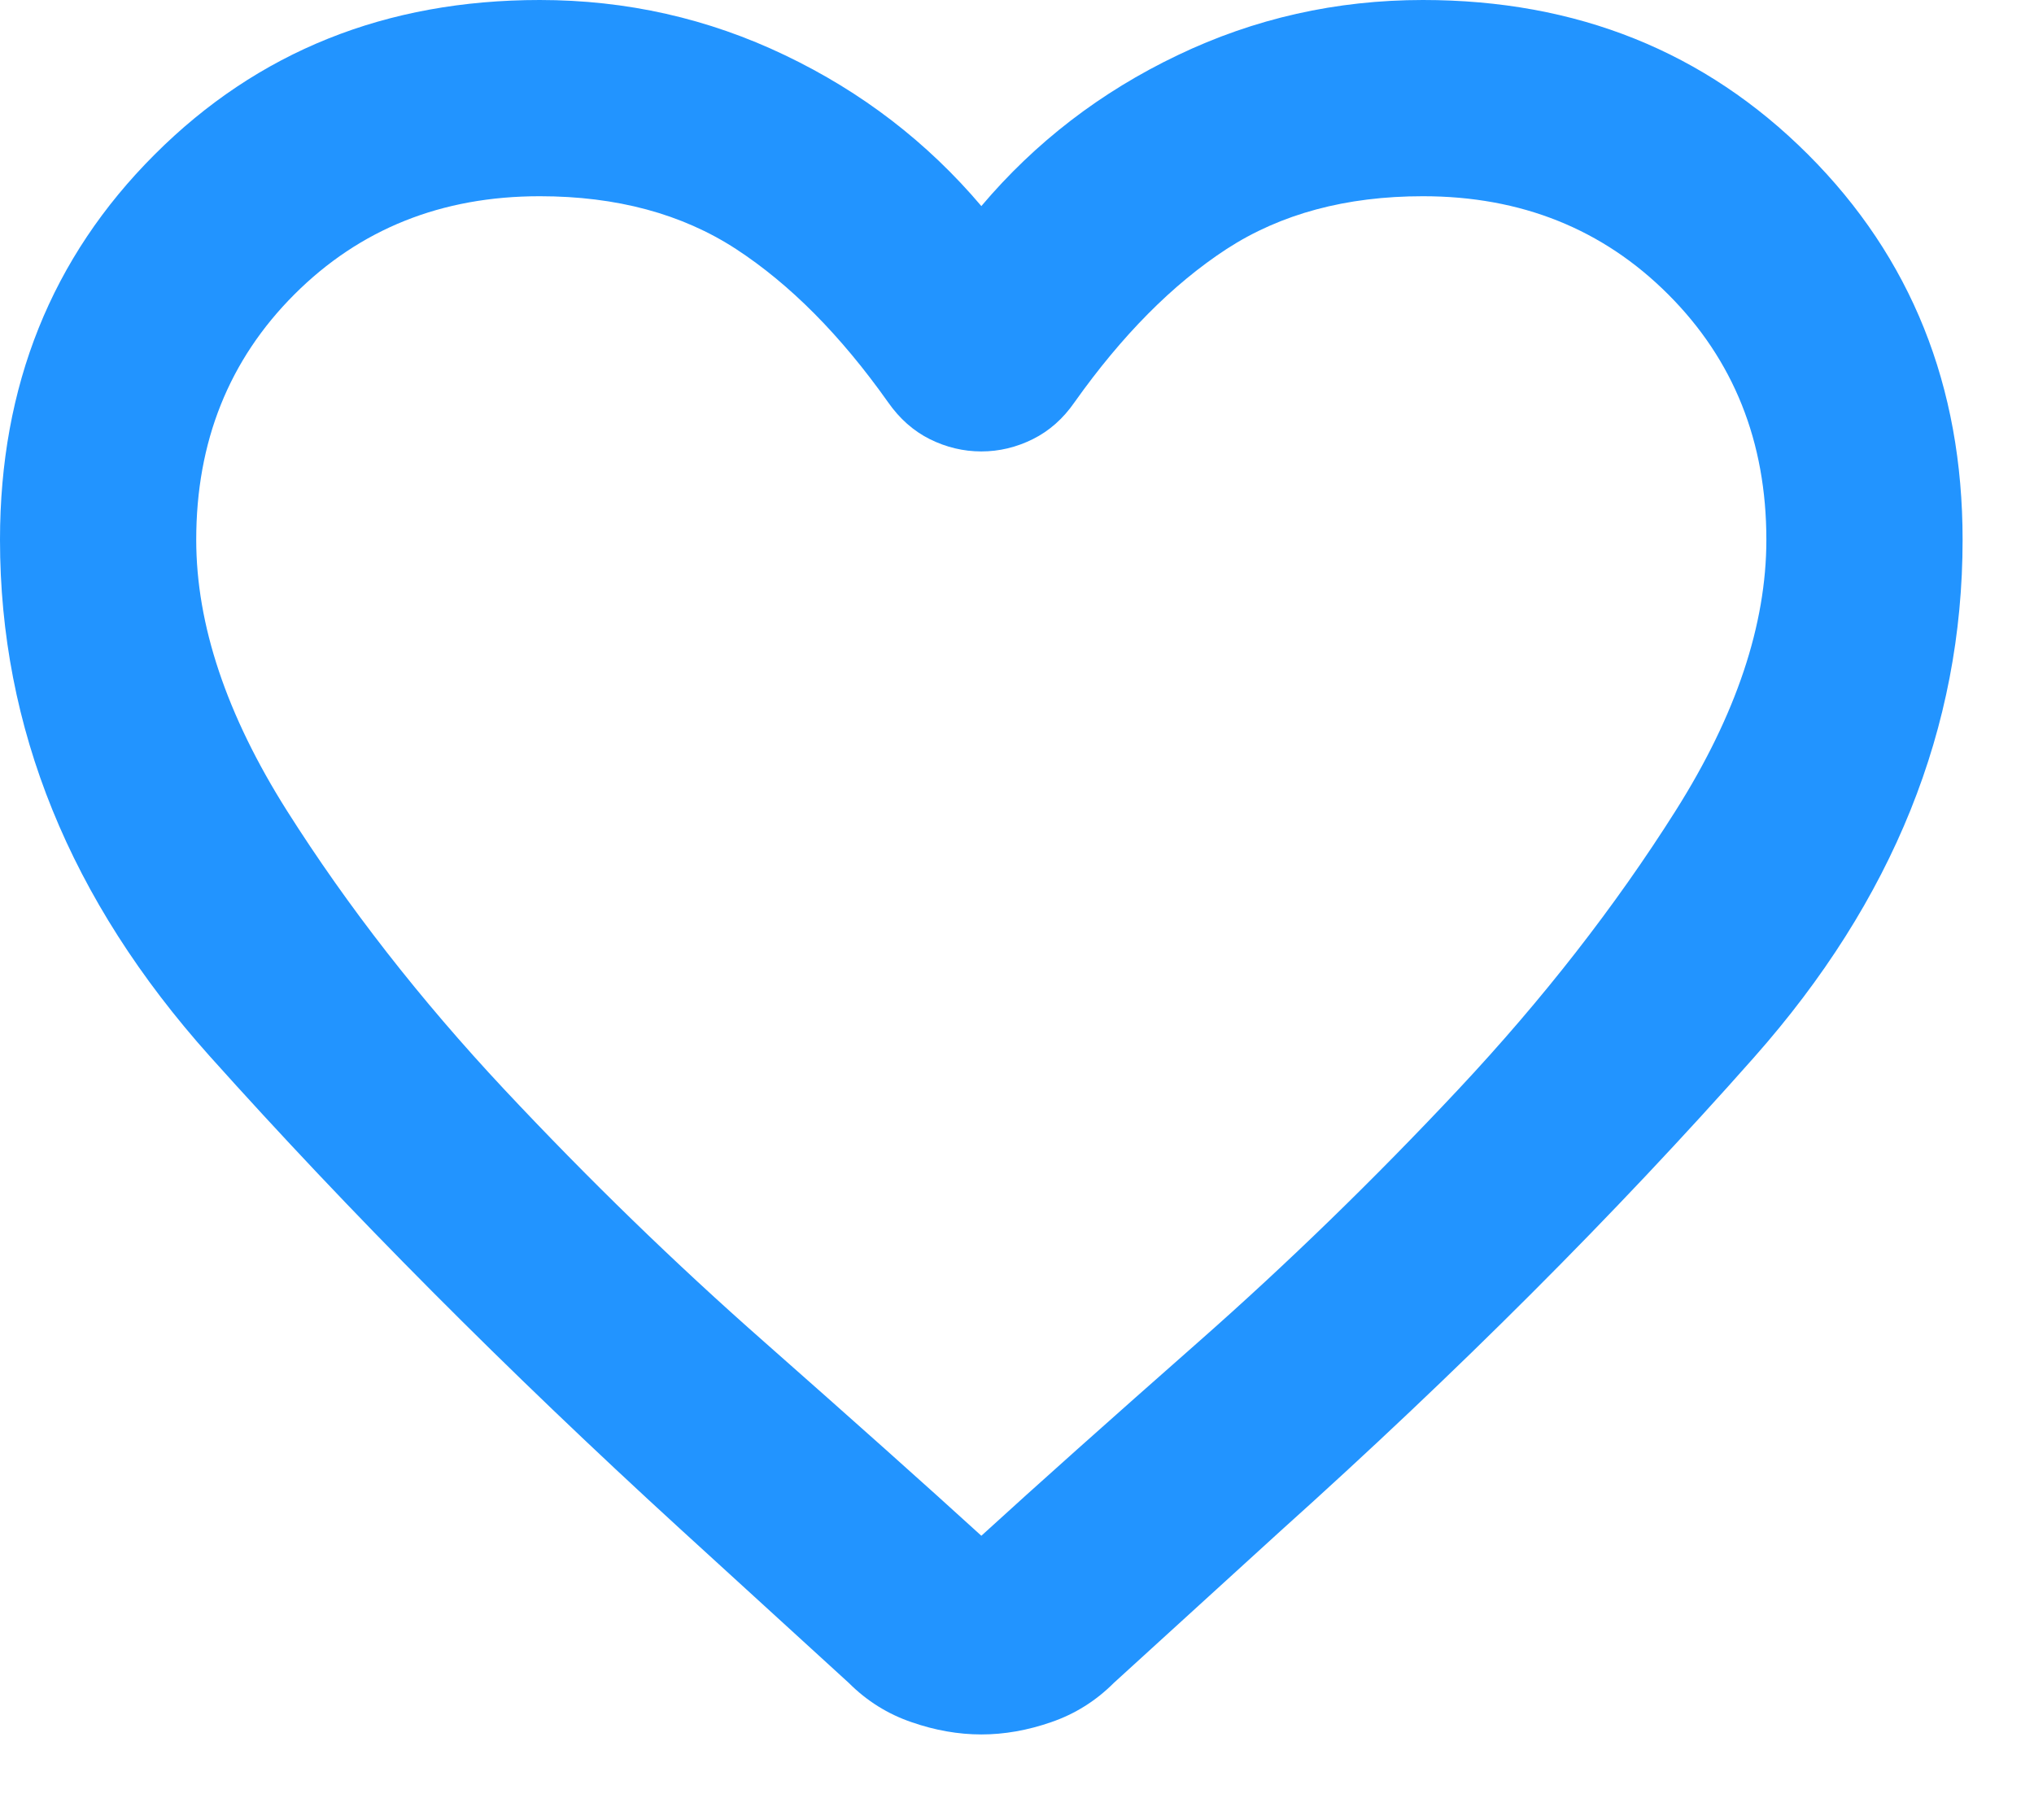
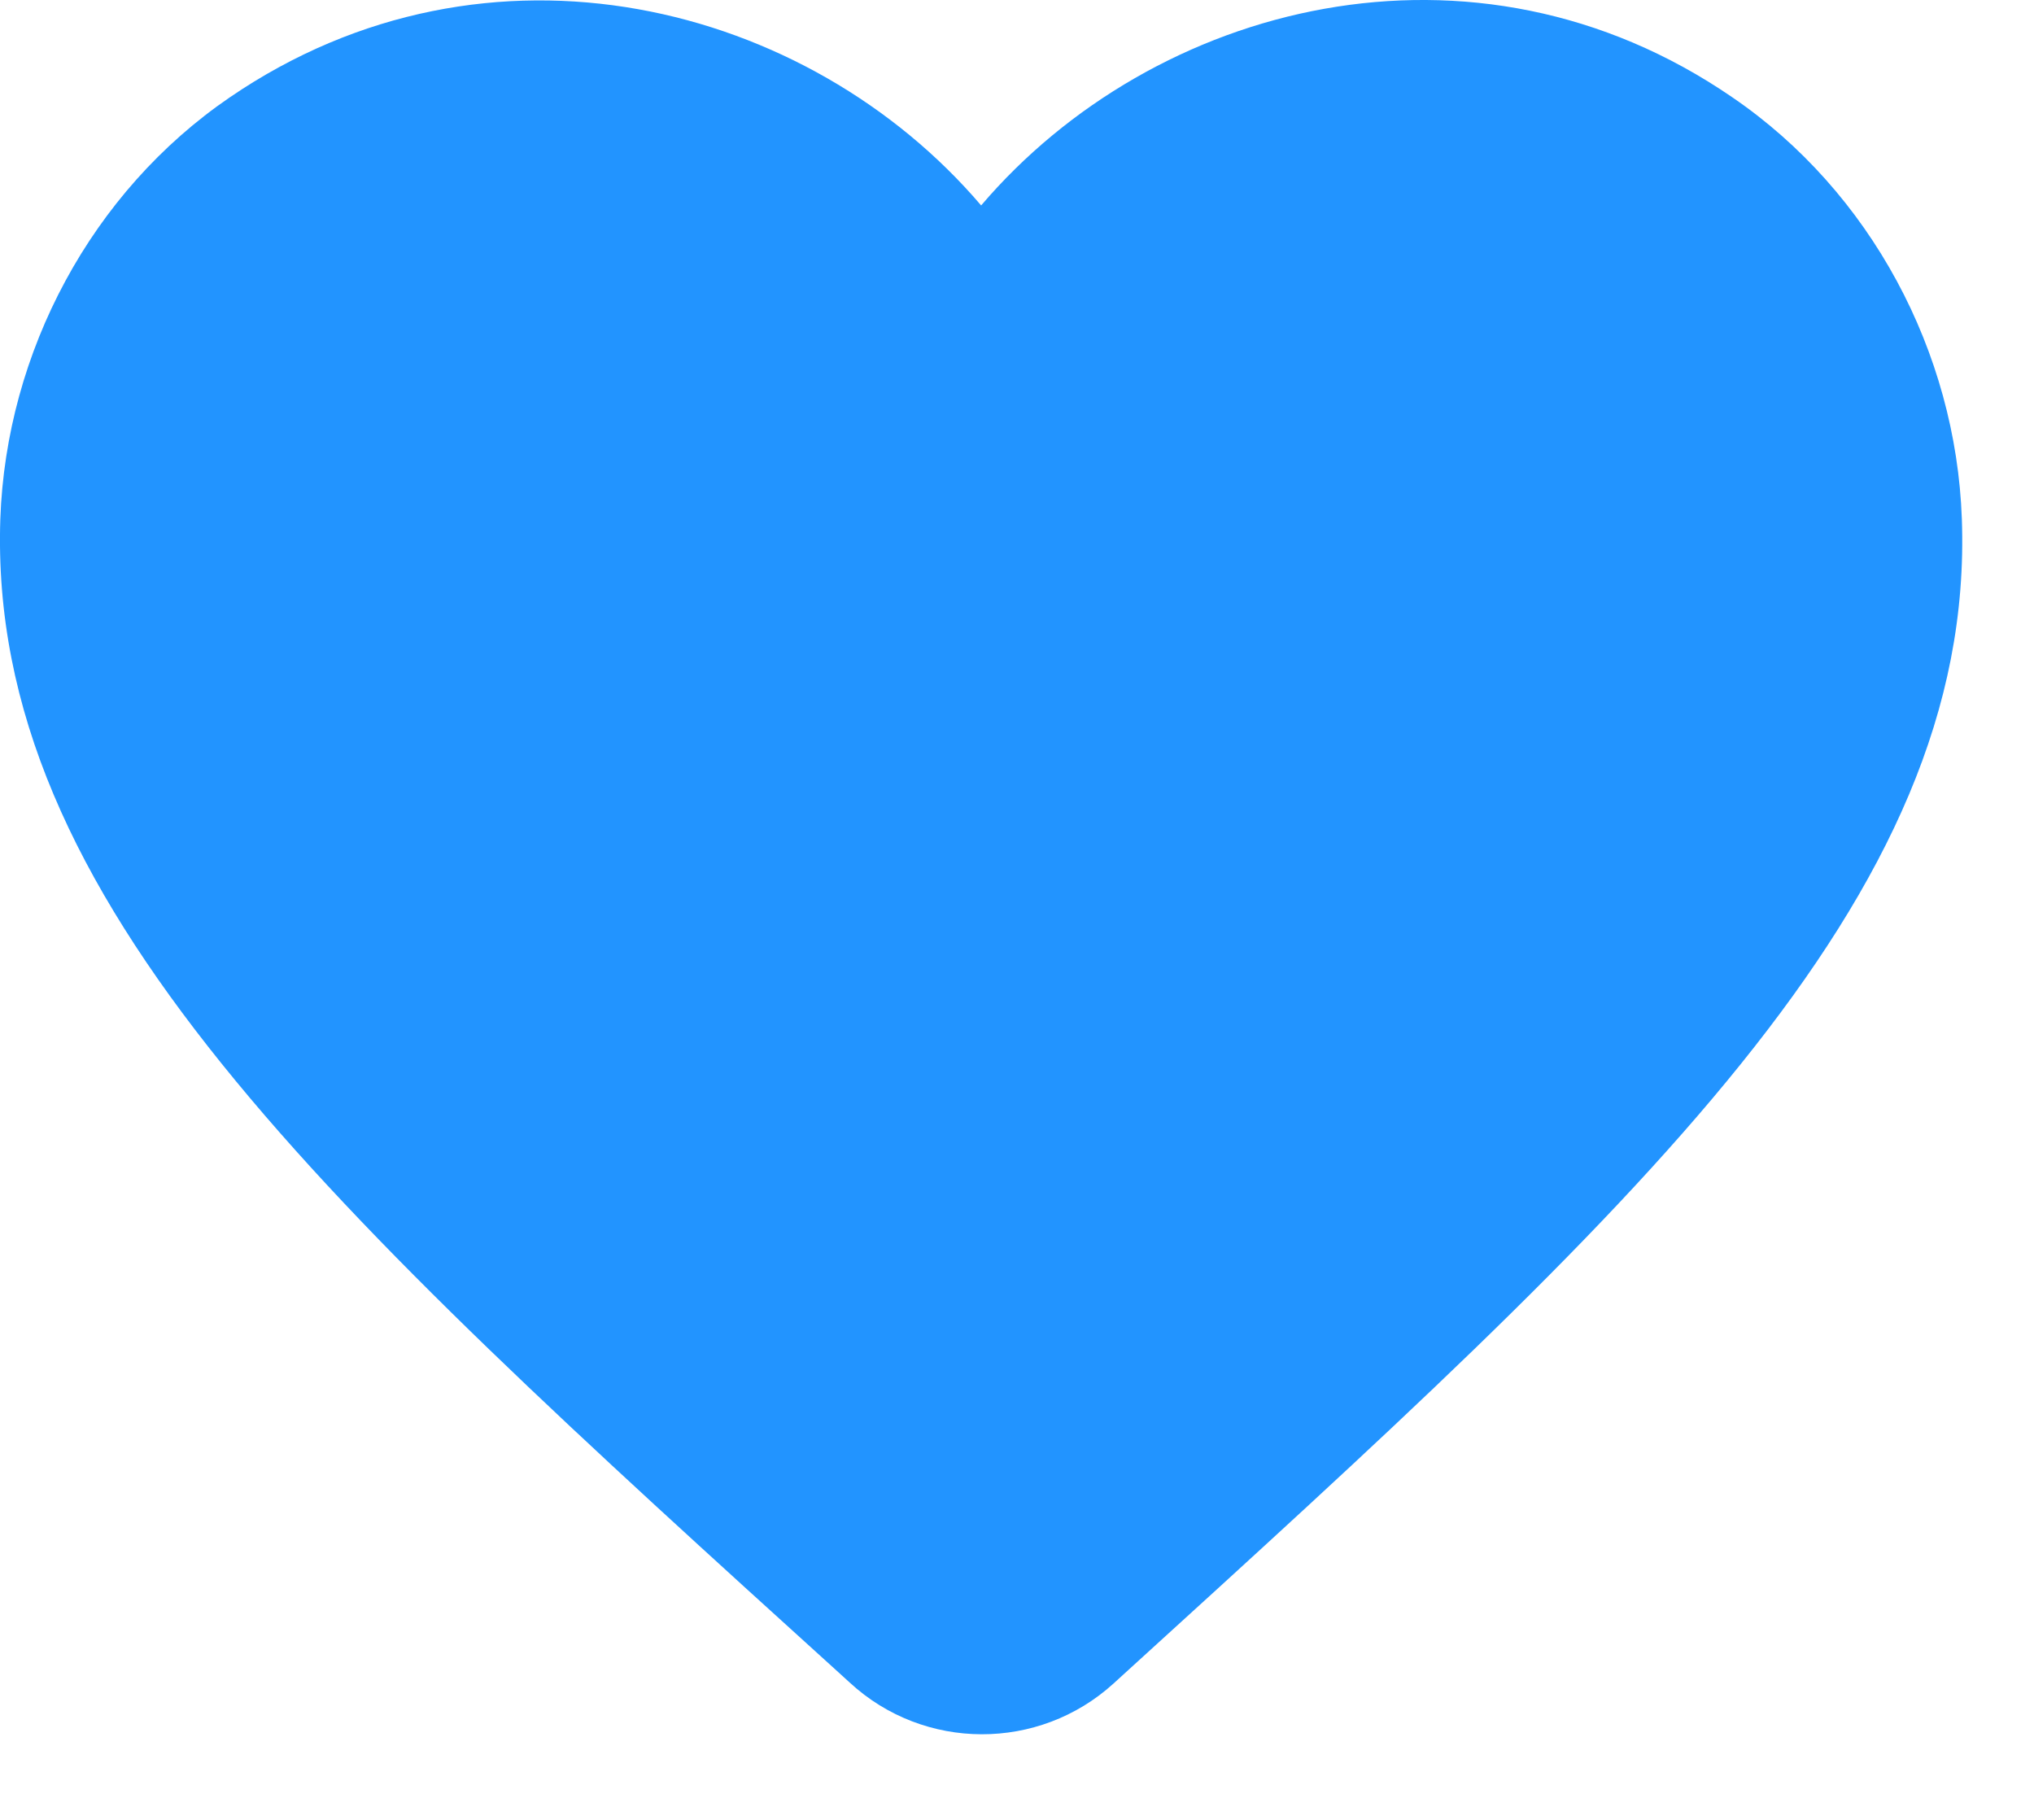
<svg xmlns="http://www.w3.org/2000/svg" width="19" height="17" viewBox="0 0 19 17" fill="none">
-   <path d="M9.167 16.202C8.953 16.202 8.735 16.164 8.514 16.087C8.292 16.011 8.097 15.889 7.929 15.721L6.348 14.277C4.728 12.795 3.266 11.325 1.959 9.866C0.653 8.407 0 6.799 0 5.042C0 3.606 0.481 2.406 1.444 1.444C2.406 0.481 3.606 0 5.042 0C5.851 0 6.615 0.172 7.333 0.516C8.051 0.859 8.662 1.329 9.167 1.925C9.671 1.329 10.282 0.859 11 0.516C11.718 0.172 12.482 0 13.292 0C14.728 0 15.927 0.481 16.89 1.444C17.852 2.406 18.333 3.606 18.333 5.042C18.333 6.799 17.684 8.41 16.385 9.877C15.087 11.344 13.613 12.818 11.963 14.3L10.404 15.721C10.236 15.889 10.041 16.011 9.82 16.087C9.598 16.164 9.381 16.202 9.167 16.202ZM8.296 3.758C7.853 3.132 7.379 2.655 6.875 2.326C6.371 1.998 5.76 1.833 5.042 1.833C4.125 1.833 3.361 2.139 2.75 2.75C2.139 3.361 1.833 4.125 1.833 5.042C1.833 5.836 2.116 6.68 2.681 7.574C3.247 8.468 3.923 9.335 4.709 10.175C5.496 11.015 6.306 11.802 7.139 12.535C7.971 13.269 8.647 13.872 9.167 14.346C9.686 13.872 10.362 13.269 11.195 12.535C12.027 11.802 12.837 11.015 13.624 10.175C14.411 9.335 15.087 8.468 15.652 7.574C16.217 6.68 16.5 5.836 16.5 5.042C16.5 4.125 16.194 3.361 15.583 2.75C14.972 2.139 14.208 1.833 13.292 1.833C12.574 1.833 11.963 1.998 11.458 2.326C10.954 2.655 10.481 3.132 10.037 3.758C9.931 3.911 9.801 4.026 9.648 4.102C9.495 4.178 9.335 4.217 9.167 4.217C8.999 4.217 8.838 4.178 8.685 4.102C8.533 4.026 8.403 3.911 8.296 3.758Z" fill="#2294FF" />
+   <path d="M10.402 15.726C9.705 16.36 8.633 16.36 7.937 15.717L7.836 15.625C3.027 11.265 -0.116 8.41 0.003 4.848C0.058 3.287 0.855 1.791 2.147 0.909C4.566 -0.743 7.552 0.028 9.165 1.919C10.777 0.028 13.764 -0.752 16.182 0.909C17.474 1.791 18.271 3.287 18.326 4.848C18.454 8.41 15.303 11.265 10.493 15.643L10.402 15.726Z" fill="#2294FF" />
</svg>
